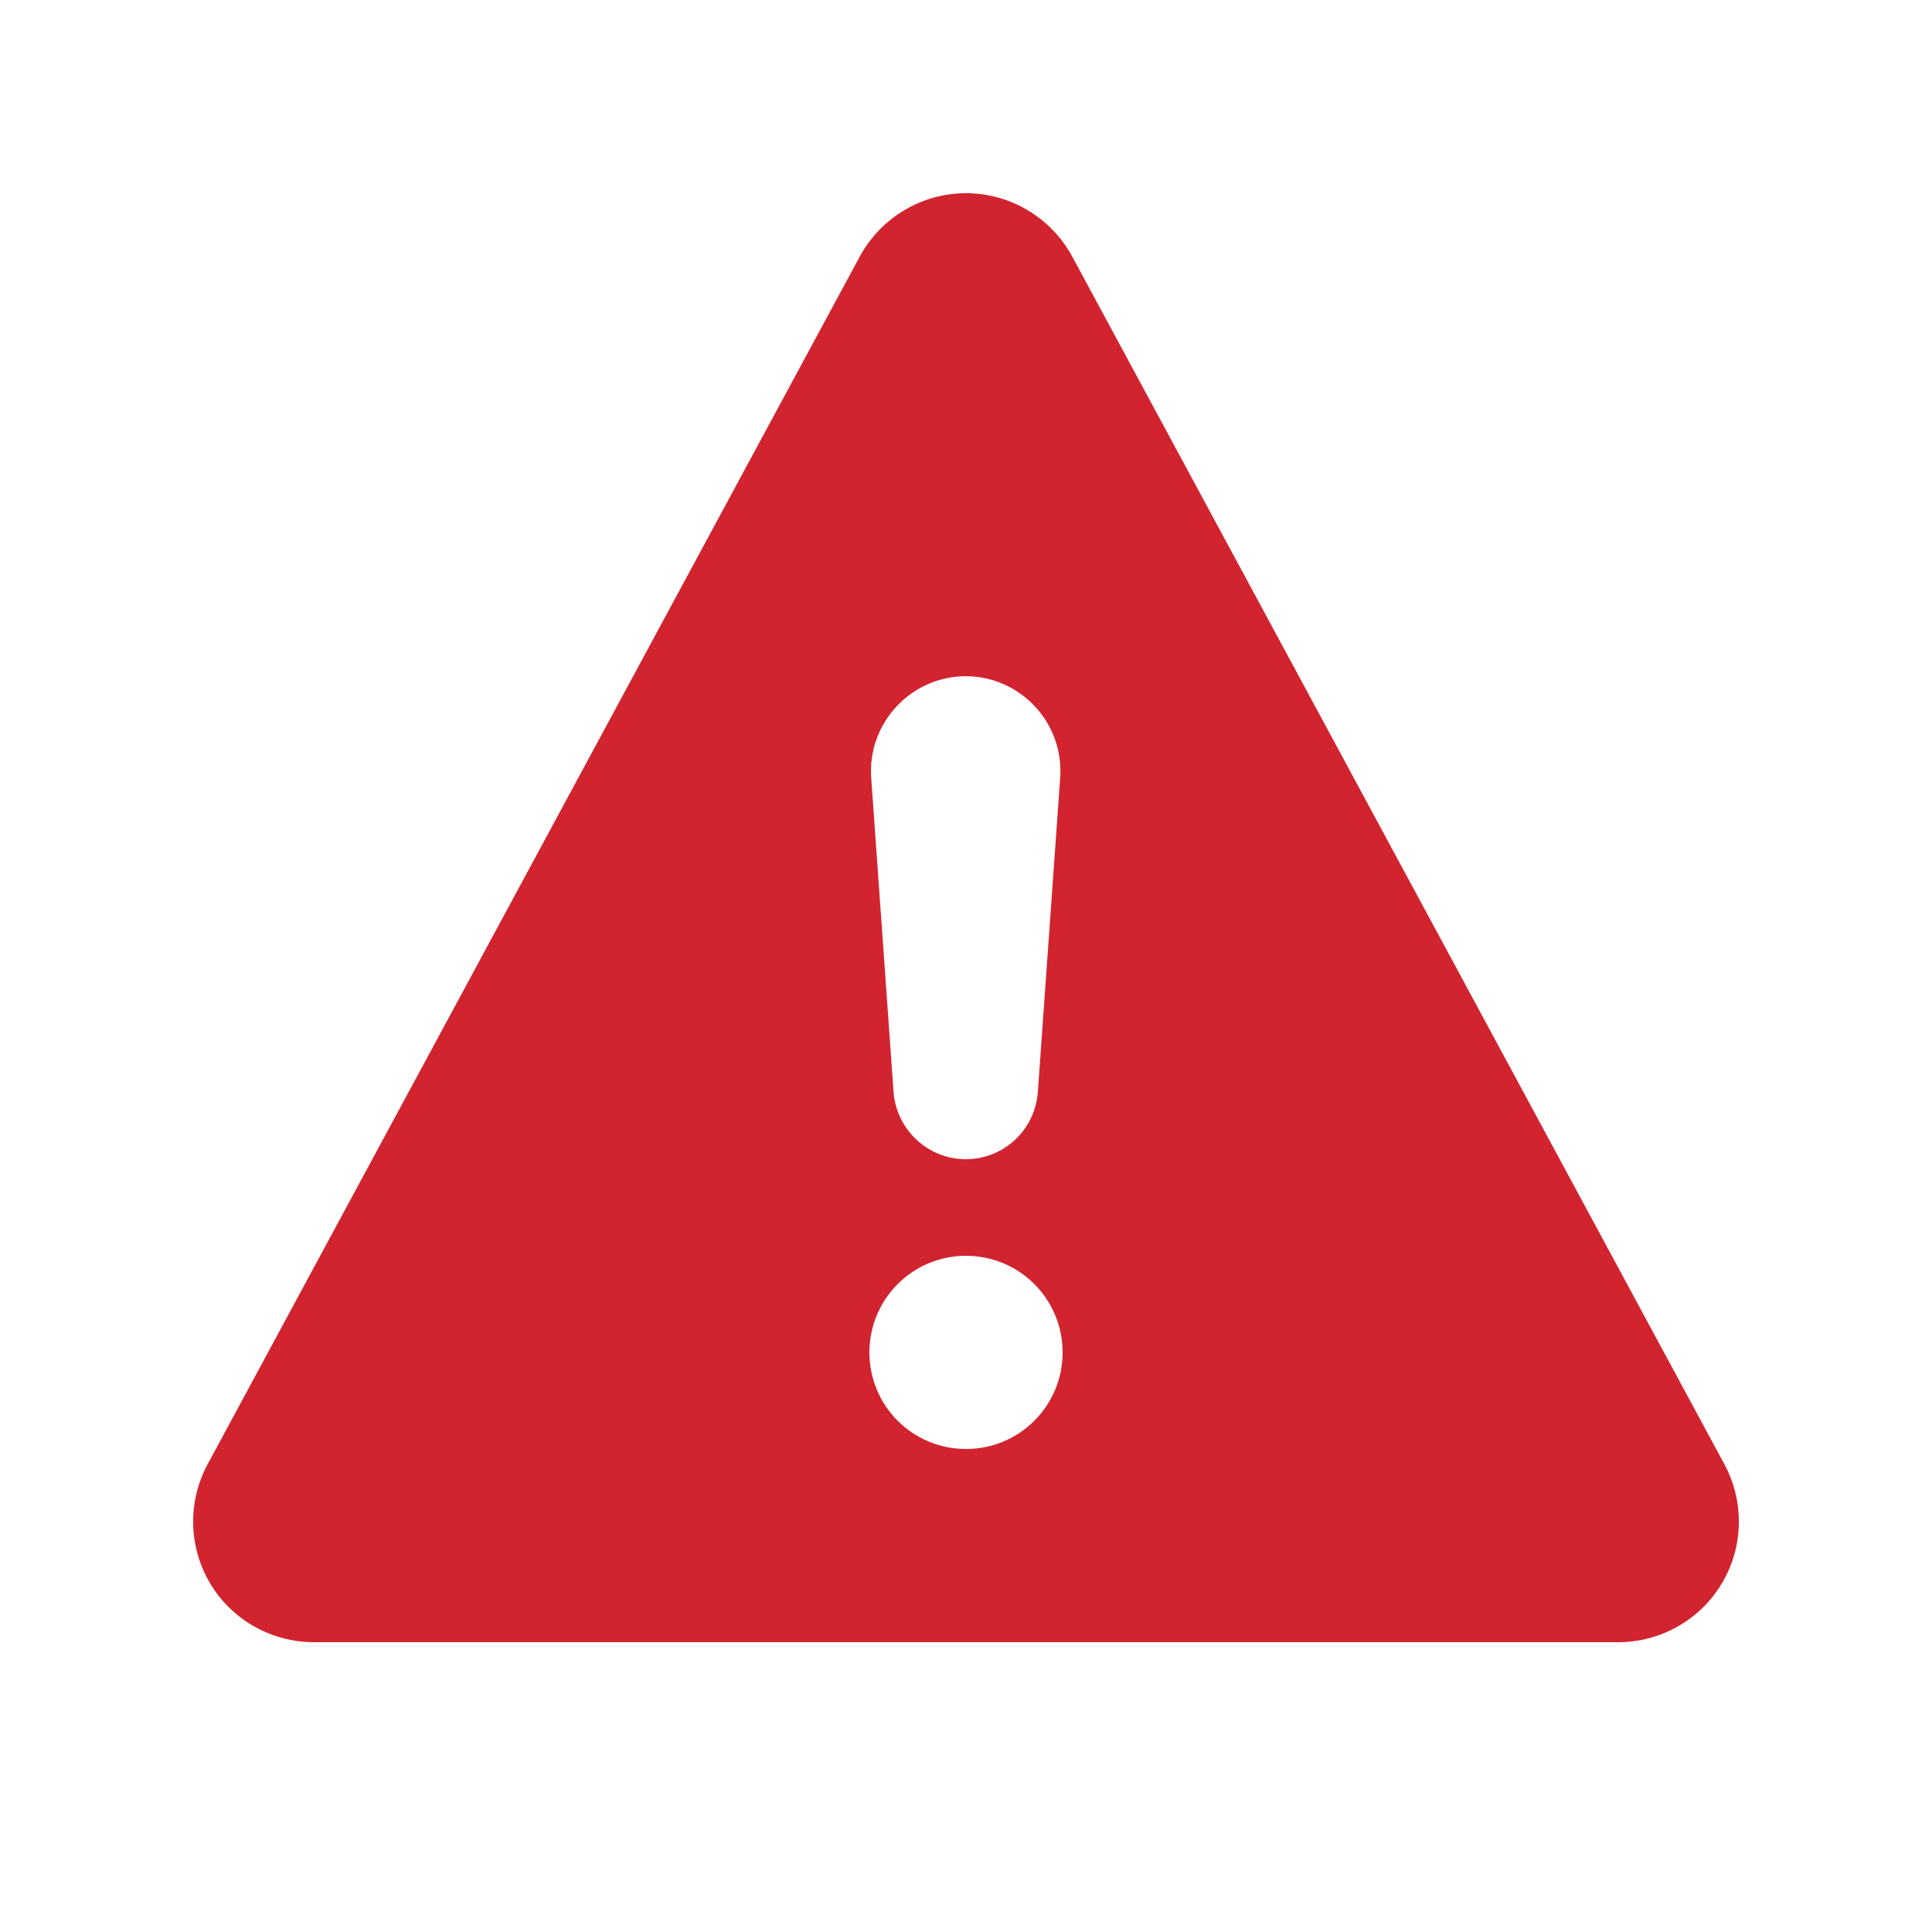
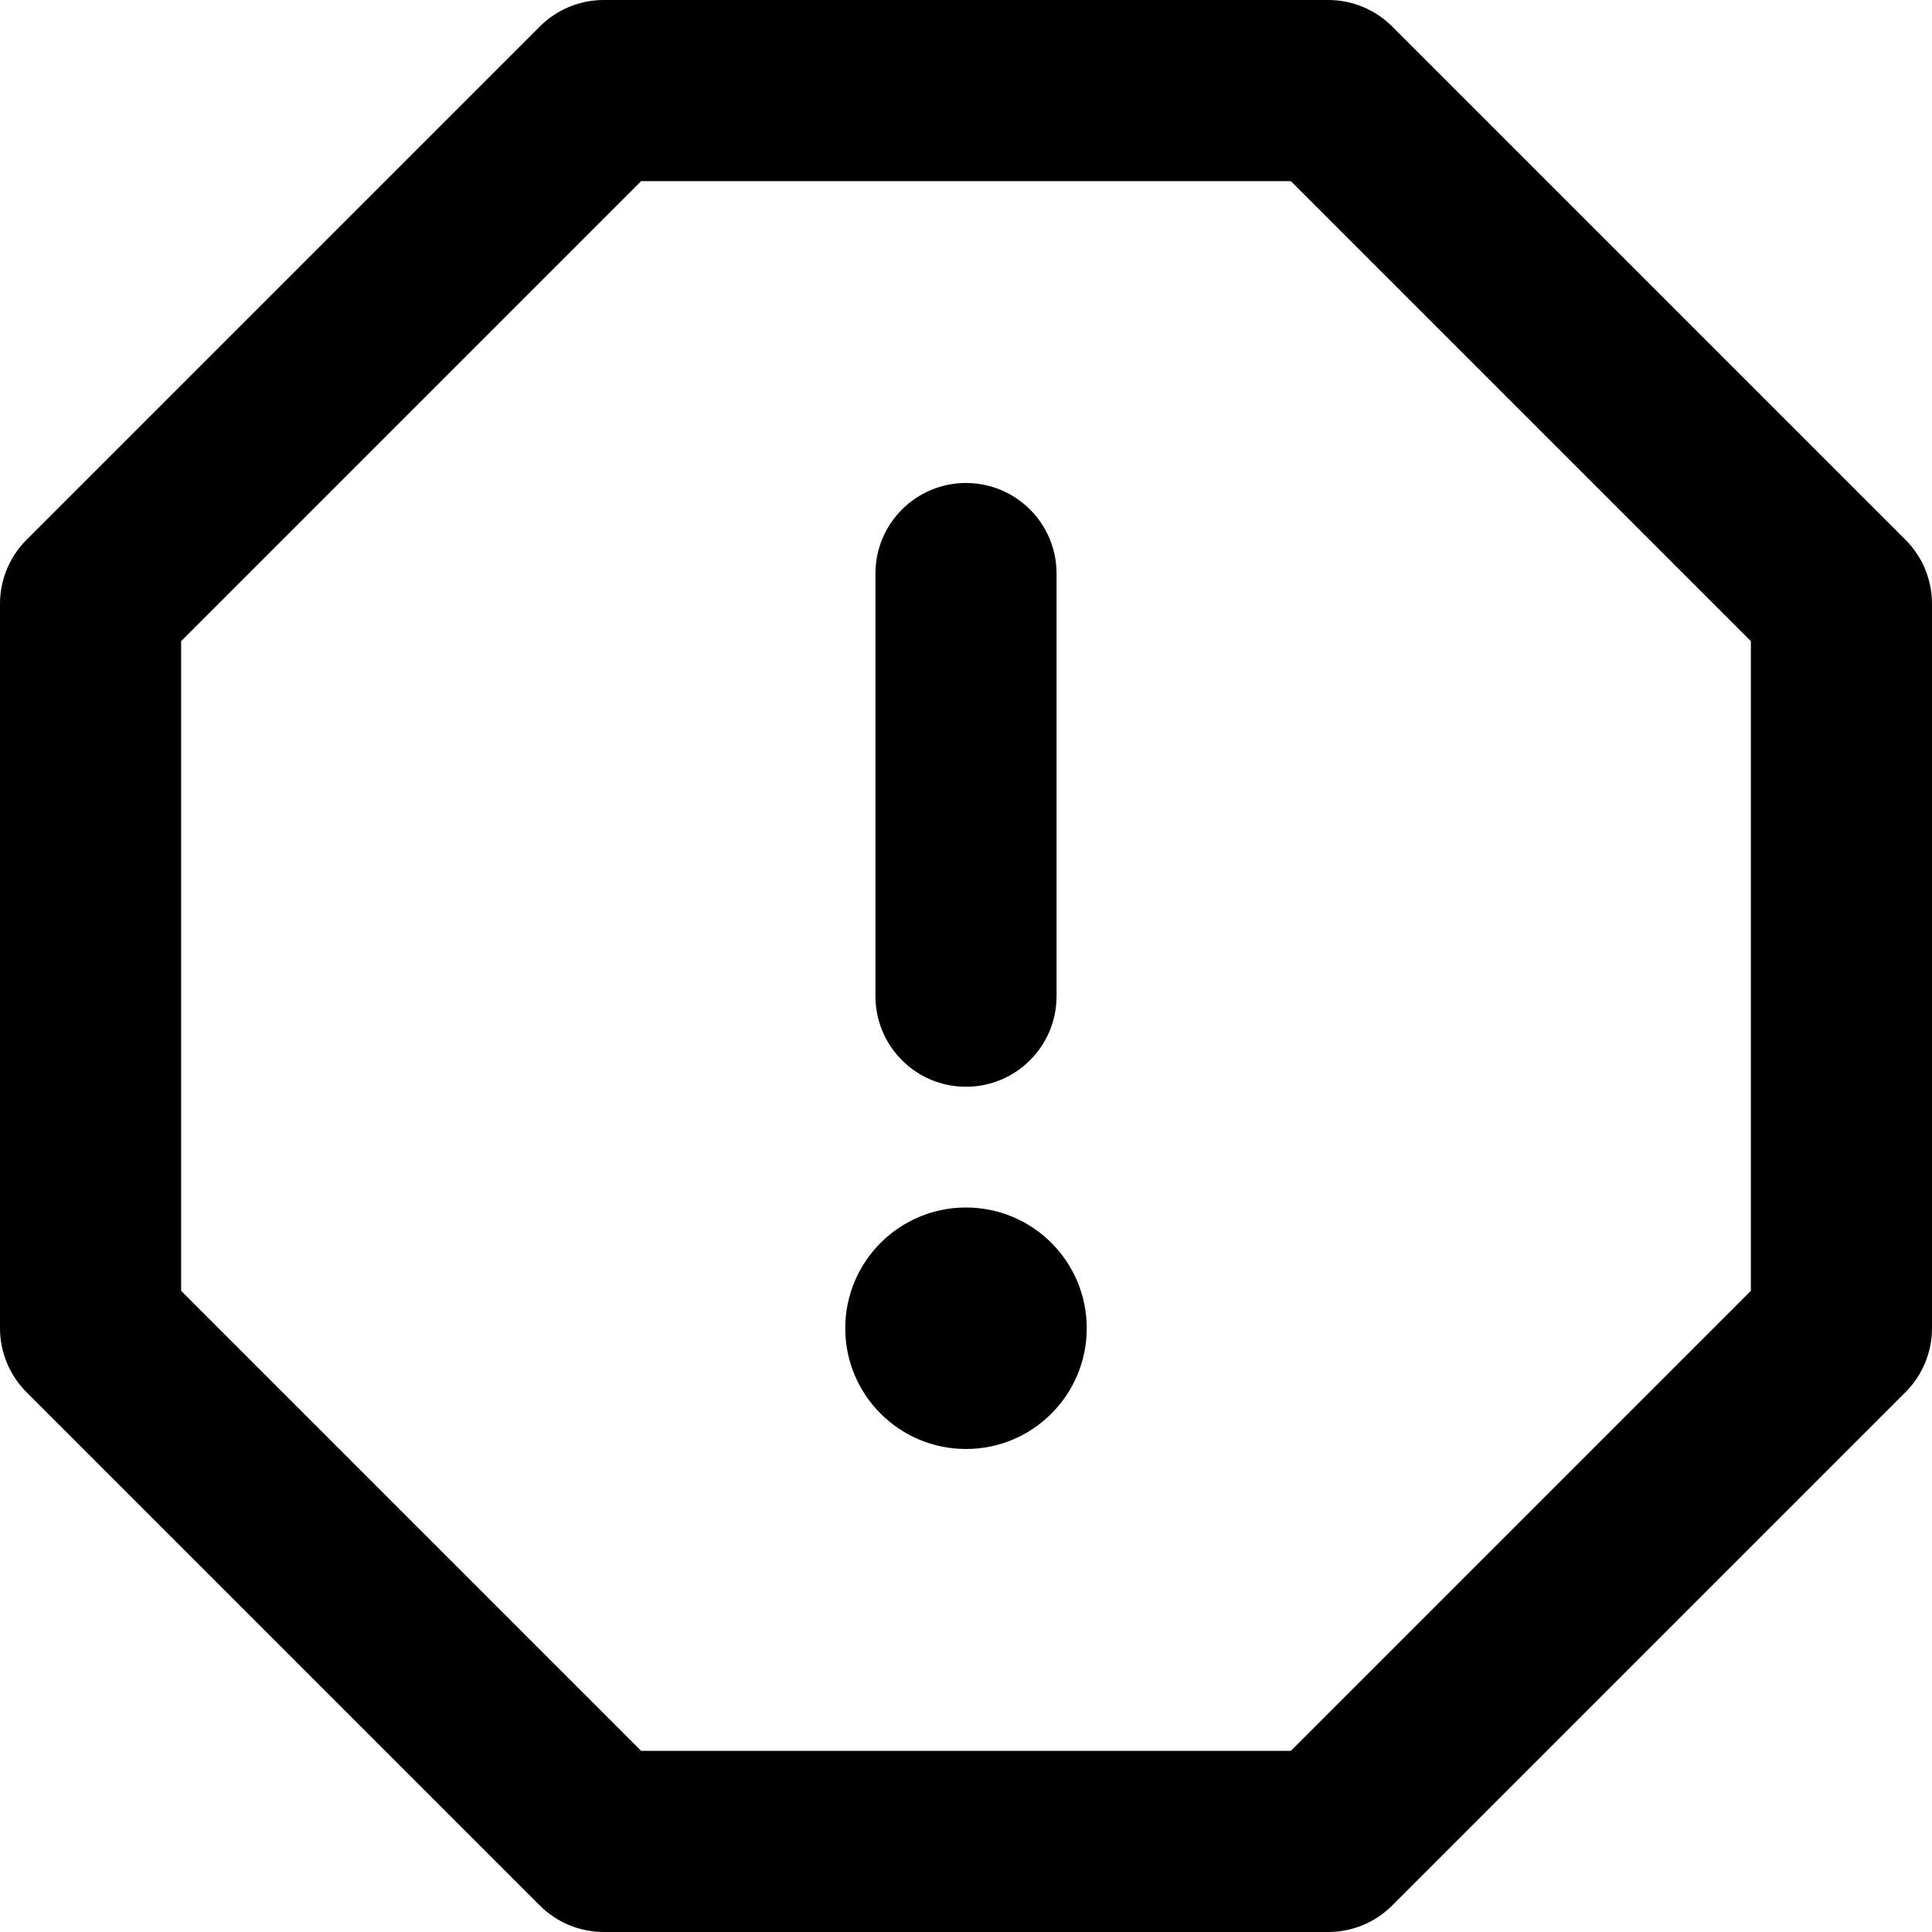
- <svg xmlns="http://www.w3.org/2000/svg" viewBox="0 0 640 640" fill="#d1242f">
-   <path d="M320 64C334.7 64 348.2 72.1 355.2 85L571.2 485C577.9 497.4 577.6 512.4 570.4 524.5C563.2 536.6 550.1 544 536 544L104 544C89.9 544 76.8 536.6 69.6 524.5C62.4 512.4 62.1 497.4 68.8 485L284.8 85C291.8 72.1 305.3 64 320 64zM320 416C302.3 416 288 430.3 288 448C288 465.7 302.3 480 320 480C337.7 480 352 465.7 352 448C352 430.3 337.7 416 320 416zM320 224C301.8 224 287.3 239.5 288.6 257.7L296 361.7C296.9 374.2 307.4 384 319.9 384C332.5 384 342.9 374.3 343.8 361.7L351.2 257.7C352.5 239.5 338.1 224 319.8 224z" />
+ <svg xmlns="http://www.w3.org/2000/svg" viewBox="0 0 16 16" width="16" height="16">
+   <path d="M4.47.22A.749.749 0 0 1 5 0h6c.199 0 .389.079.53.22l4.25 4.25c.141.14.22.331.22.53v6a.749.749 0 0 1-.22.53l-4.25 4.25A.749.749 0 0 1 11 16H5a.749.749 0 0 1-.53-.22L.22 11.53A.749.749 0 0 1 0 11V5c0-.199.079-.389.22-.53Zm.84 1.28L1.5 5.31v5.38l3.81 3.81h5.38l3.81-3.81V5.31L10.69 1.5ZM8 4a.75.75 0 0 1 .75.75v3.5a.75.75 0 0 1-1.5 0v-3.5A.75.75 0 0 1 8 4Zm0 8a1 1 0 1 1 0-2 1 1 0 0 1 0 2Z" />
</svg>
